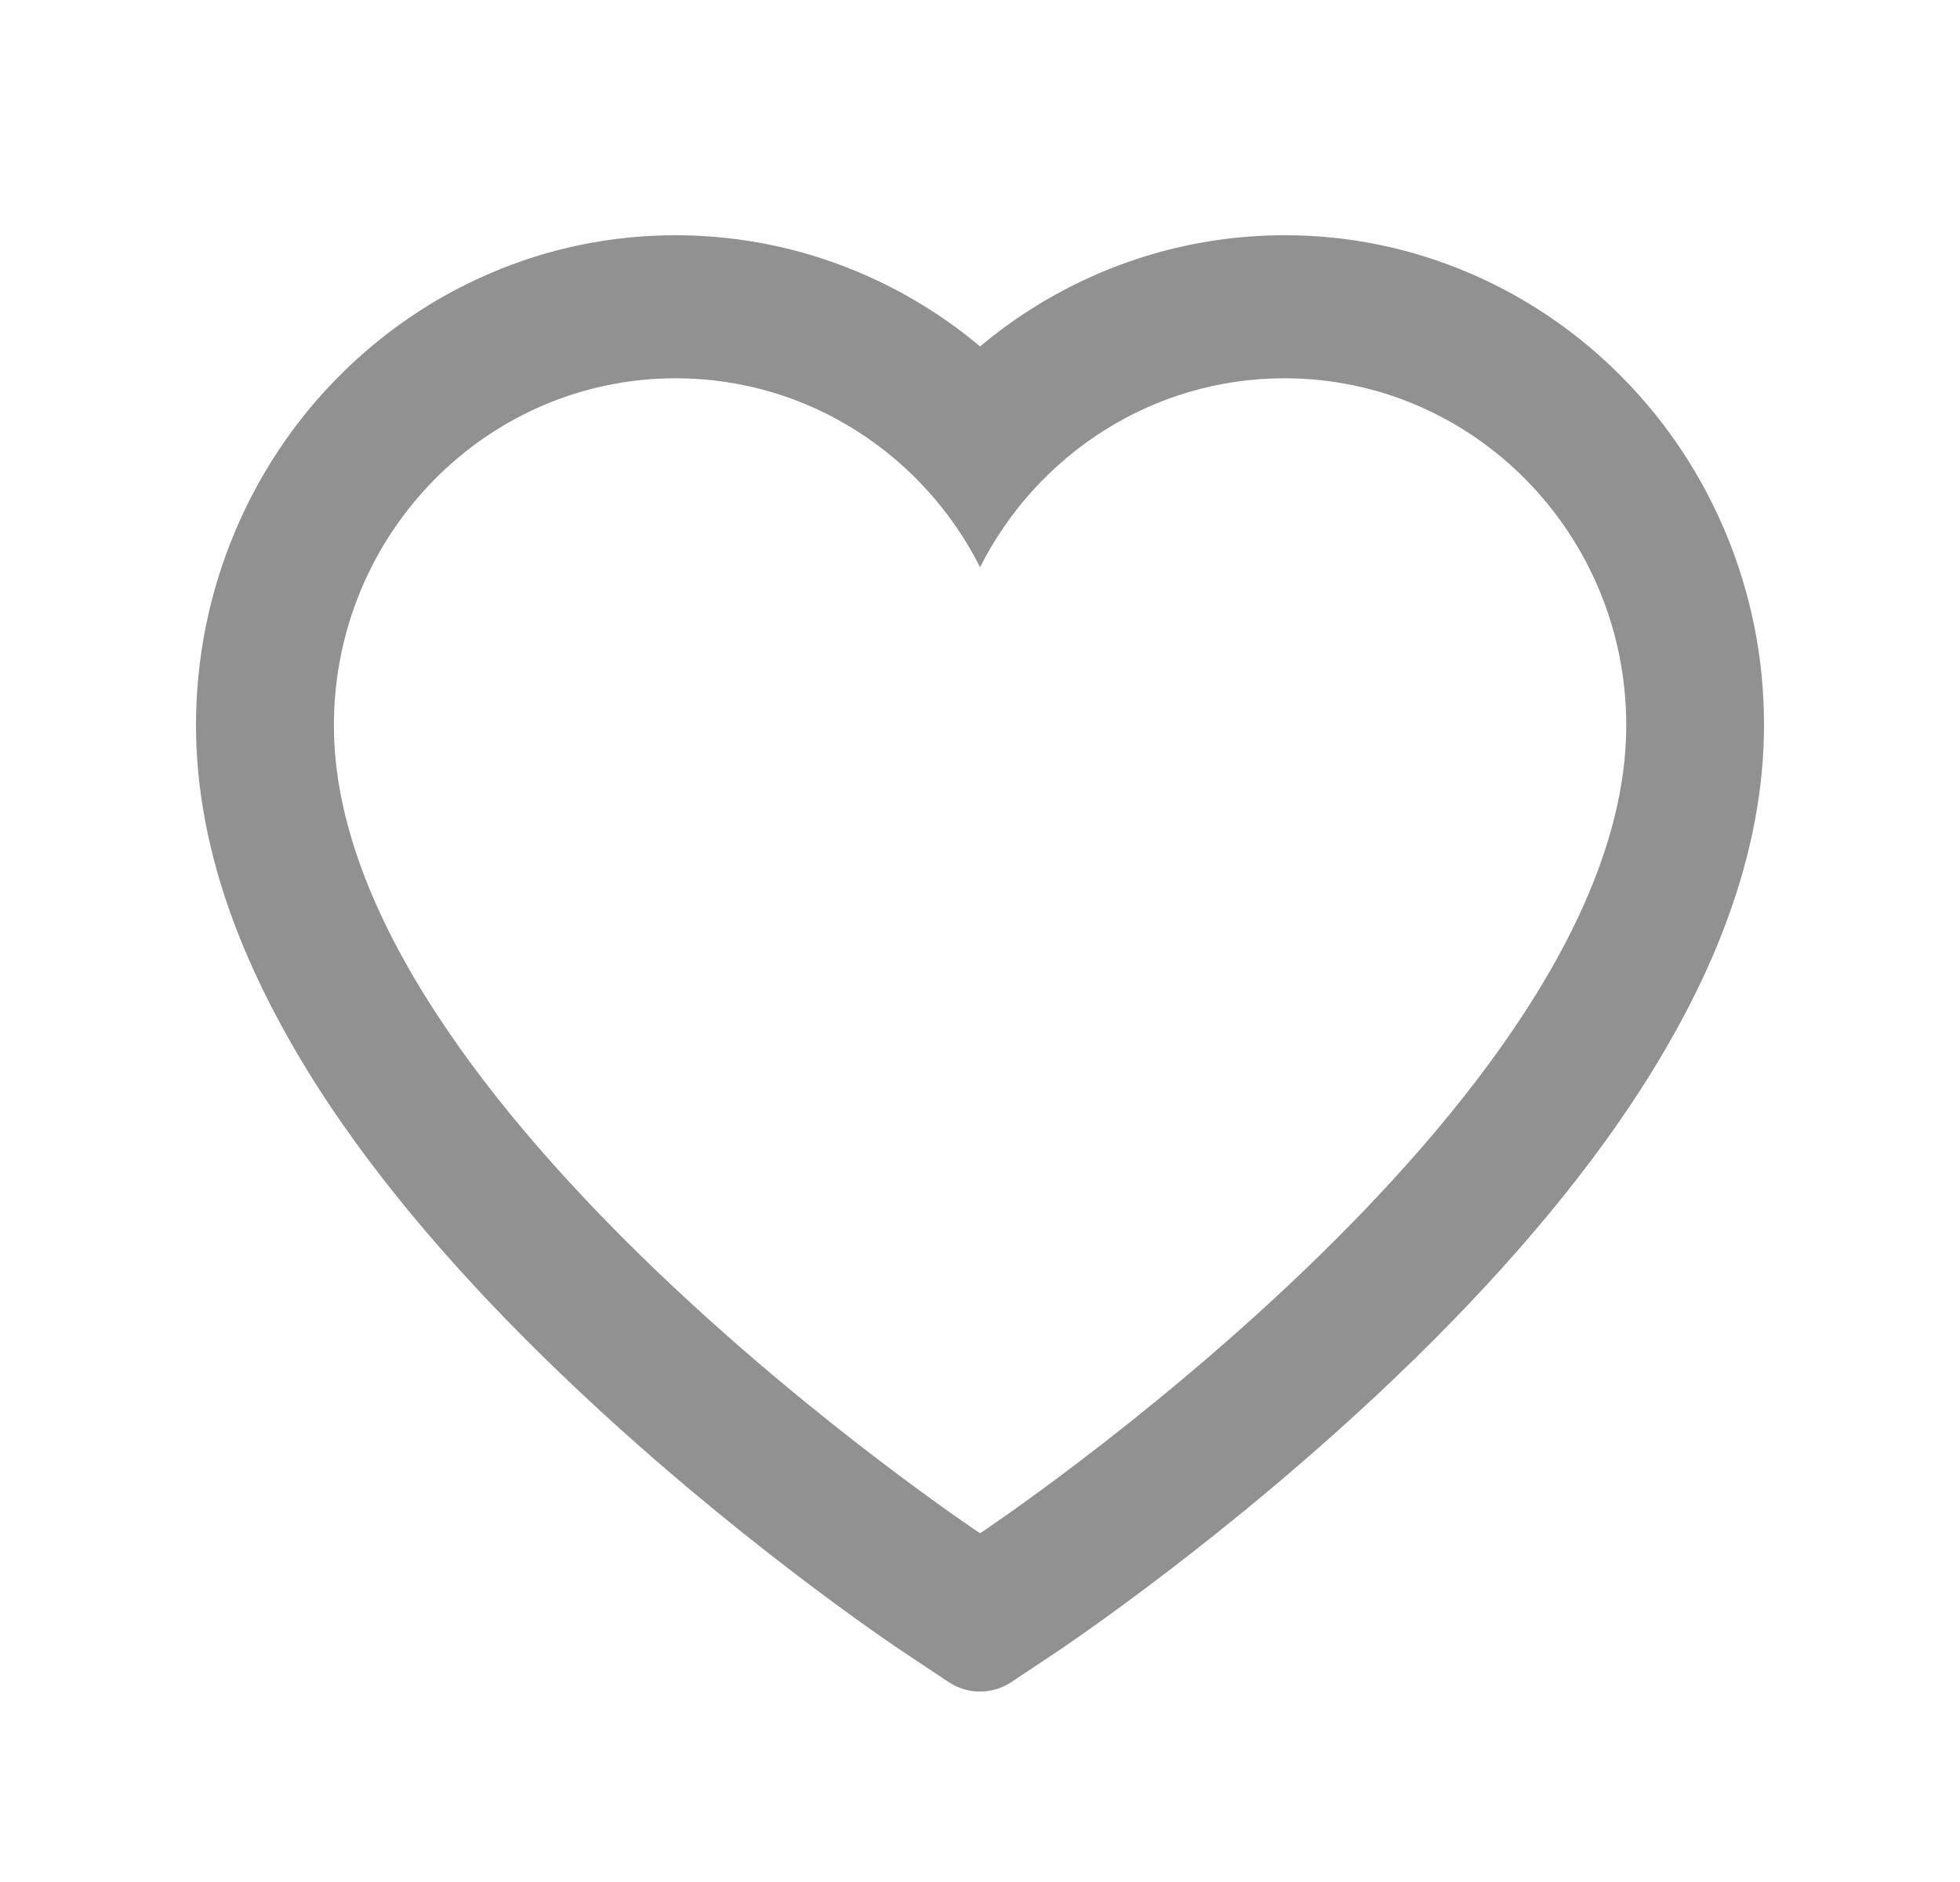
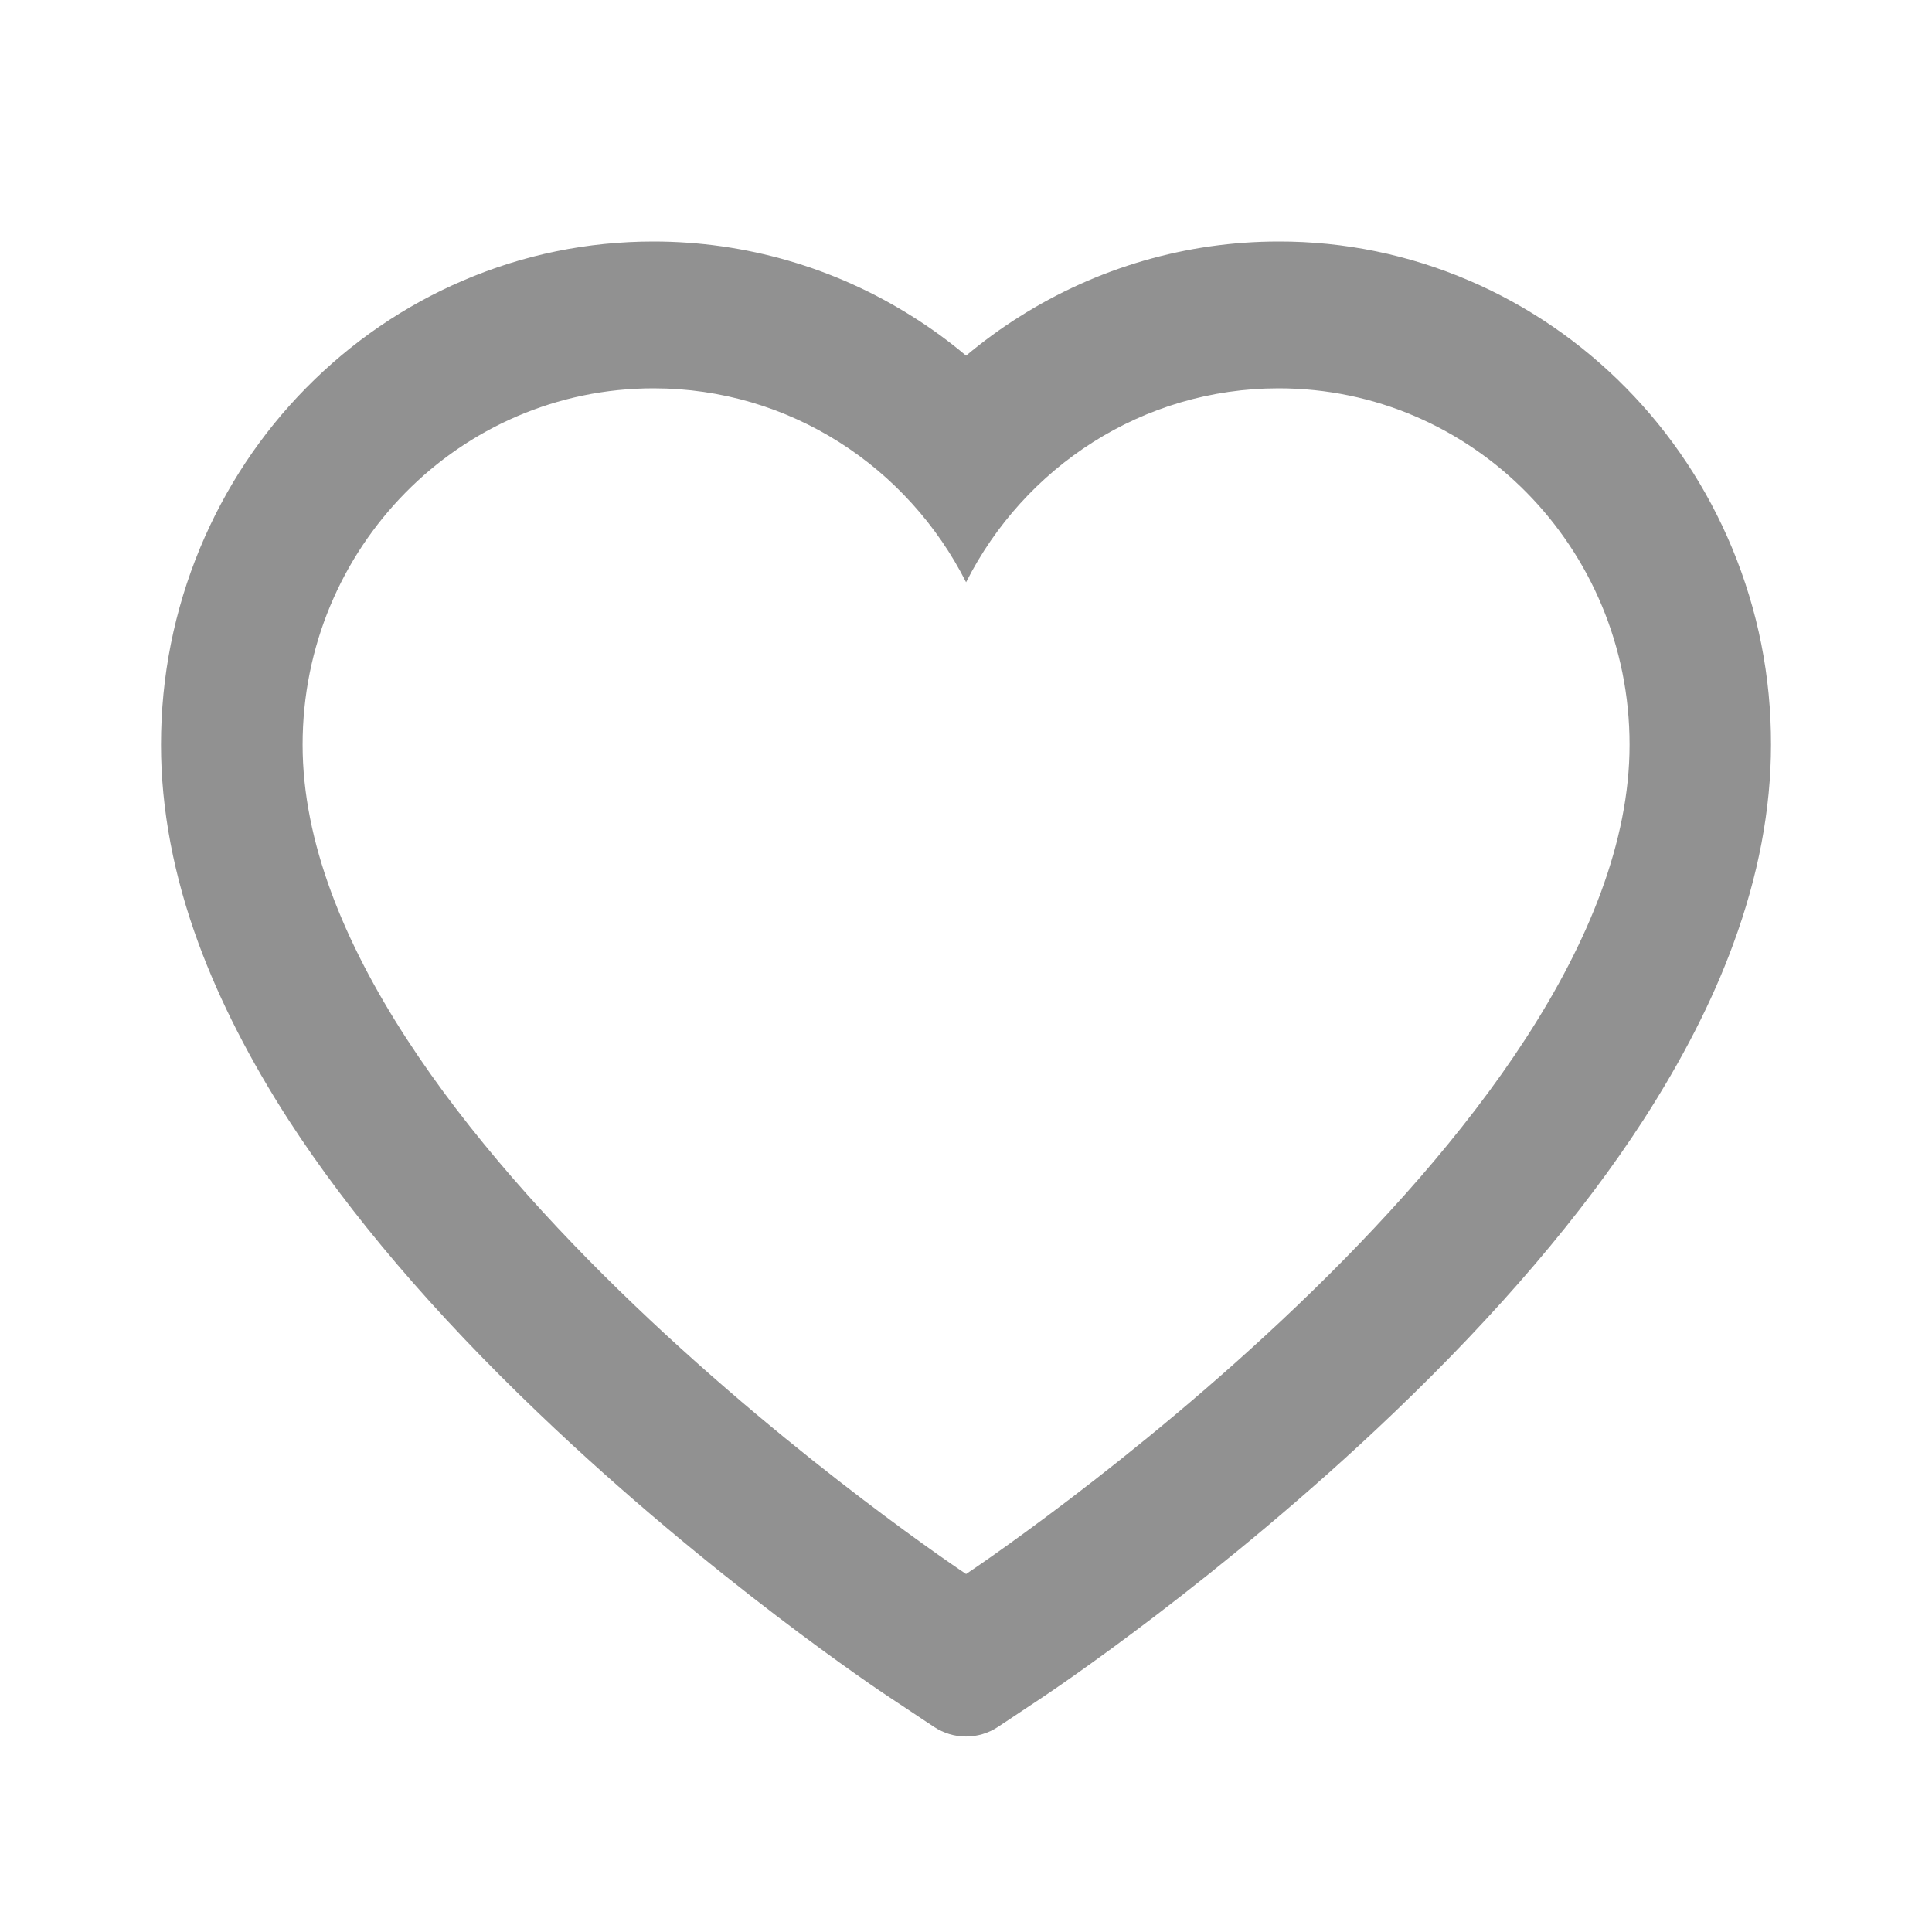
- <svg xmlns="http://www.w3.org/2000/svg" width="25" height="24" viewBox="0 0 25 24" fill="none">
-   <path d="M22.016 6.806C21.706 6.061 21.258 5.386 20.699 4.819C20.139 4.25 19.479 3.798 18.754 3.487C18.003 3.164 17.197 2.998 16.384 3C15.242 3 14.129 3.324 13.161 3.936C12.929 4.082 12.71 4.243 12.501 4.418C12.293 4.243 12.073 4.082 11.841 3.936C10.874 3.324 9.76 3 8.619 3C7.797 3 7.001 3.163 6.248 3.487C5.521 3.799 4.866 4.248 4.303 4.819C3.743 5.386 3.296 6.061 2.986 6.806C2.664 7.581 2.5 8.404 2.5 9.251C2.5 10.05 2.657 10.883 2.97 11.73C3.232 12.438 3.607 13.172 4.086 13.914C4.845 15.087 5.889 16.311 7.186 17.551C9.334 19.608 11.462 21.029 11.552 21.086L12.101 21.451C12.344 21.612 12.656 21.612 12.899 21.451L13.448 21.086C13.538 21.026 15.664 19.608 17.814 17.551C19.111 16.311 20.155 15.087 20.914 13.914C21.393 13.172 21.771 12.438 22.03 11.73C22.343 10.883 22.5 10.05 22.5 9.251C22.502 8.404 22.338 7.581 22.016 6.806ZM12.501 19.553C12.501 19.553 4.259 14.079 4.259 9.251C4.259 6.806 6.211 4.824 8.619 4.824C10.311 4.824 11.779 5.803 12.501 7.233C13.223 5.803 14.691 4.824 16.384 4.824C18.791 4.824 20.743 6.806 20.743 9.251C20.743 14.079 12.501 19.553 12.501 19.553Z" fill="#919191" />
+ <svg xmlns="http://www.w3.org/2000/svg" width="24" height="24" viewBox="0 0 24 24" fill="none">
+   <path d="M21.516 6.806C21.206 6.061 20.758 5.386 20.199 4.819C19.639 4.25 18.979 3.798 18.254 3.487C17.503 3.164 16.697 2.998 15.883 3C14.742 3 13.629 3.324 12.661 3.936C12.429 4.082 12.21 4.243 12.001 4.418C11.793 4.243 11.573 4.082 11.341 3.936C10.374 3.324 9.26 3 8.119 3C7.297 3 6.501 3.163 5.748 3.487C5.021 3.799 4.366 4.248 3.803 4.819C3.243 5.386 2.796 6.061 2.486 6.806C2.164 7.581 2 8.404 2 9.251C2 10.05 2.157 10.883 2.47 11.73C2.732 12.438 3.107 13.172 3.586 13.914C4.345 15.087 5.389 16.311 6.686 17.551C8.834 19.608 10.962 21.029 11.052 21.086L11.601 21.451C11.844 21.612 12.156 21.612 12.399 21.451L12.948 21.086C13.038 21.026 15.164 19.608 17.314 17.551C18.611 16.311 19.655 15.087 20.414 13.914C20.893 13.172 21.271 12.438 21.53 11.73C21.843 10.883 22 10.05 22 9.251C22.002 8.404 21.838 7.581 21.516 6.806ZM12.001 19.553C12.001 19.553 3.759 14.079 3.759 9.251C3.759 6.806 5.711 4.824 8.119 4.824C9.811 4.824 11.279 5.803 12.001 7.233C12.723 5.803 14.191 4.824 15.883 4.824C18.291 4.824 20.243 6.806 20.243 9.251C20.243 14.079 12.001 19.553 12.001 19.553Z" fill="#919191" />
</svg>
